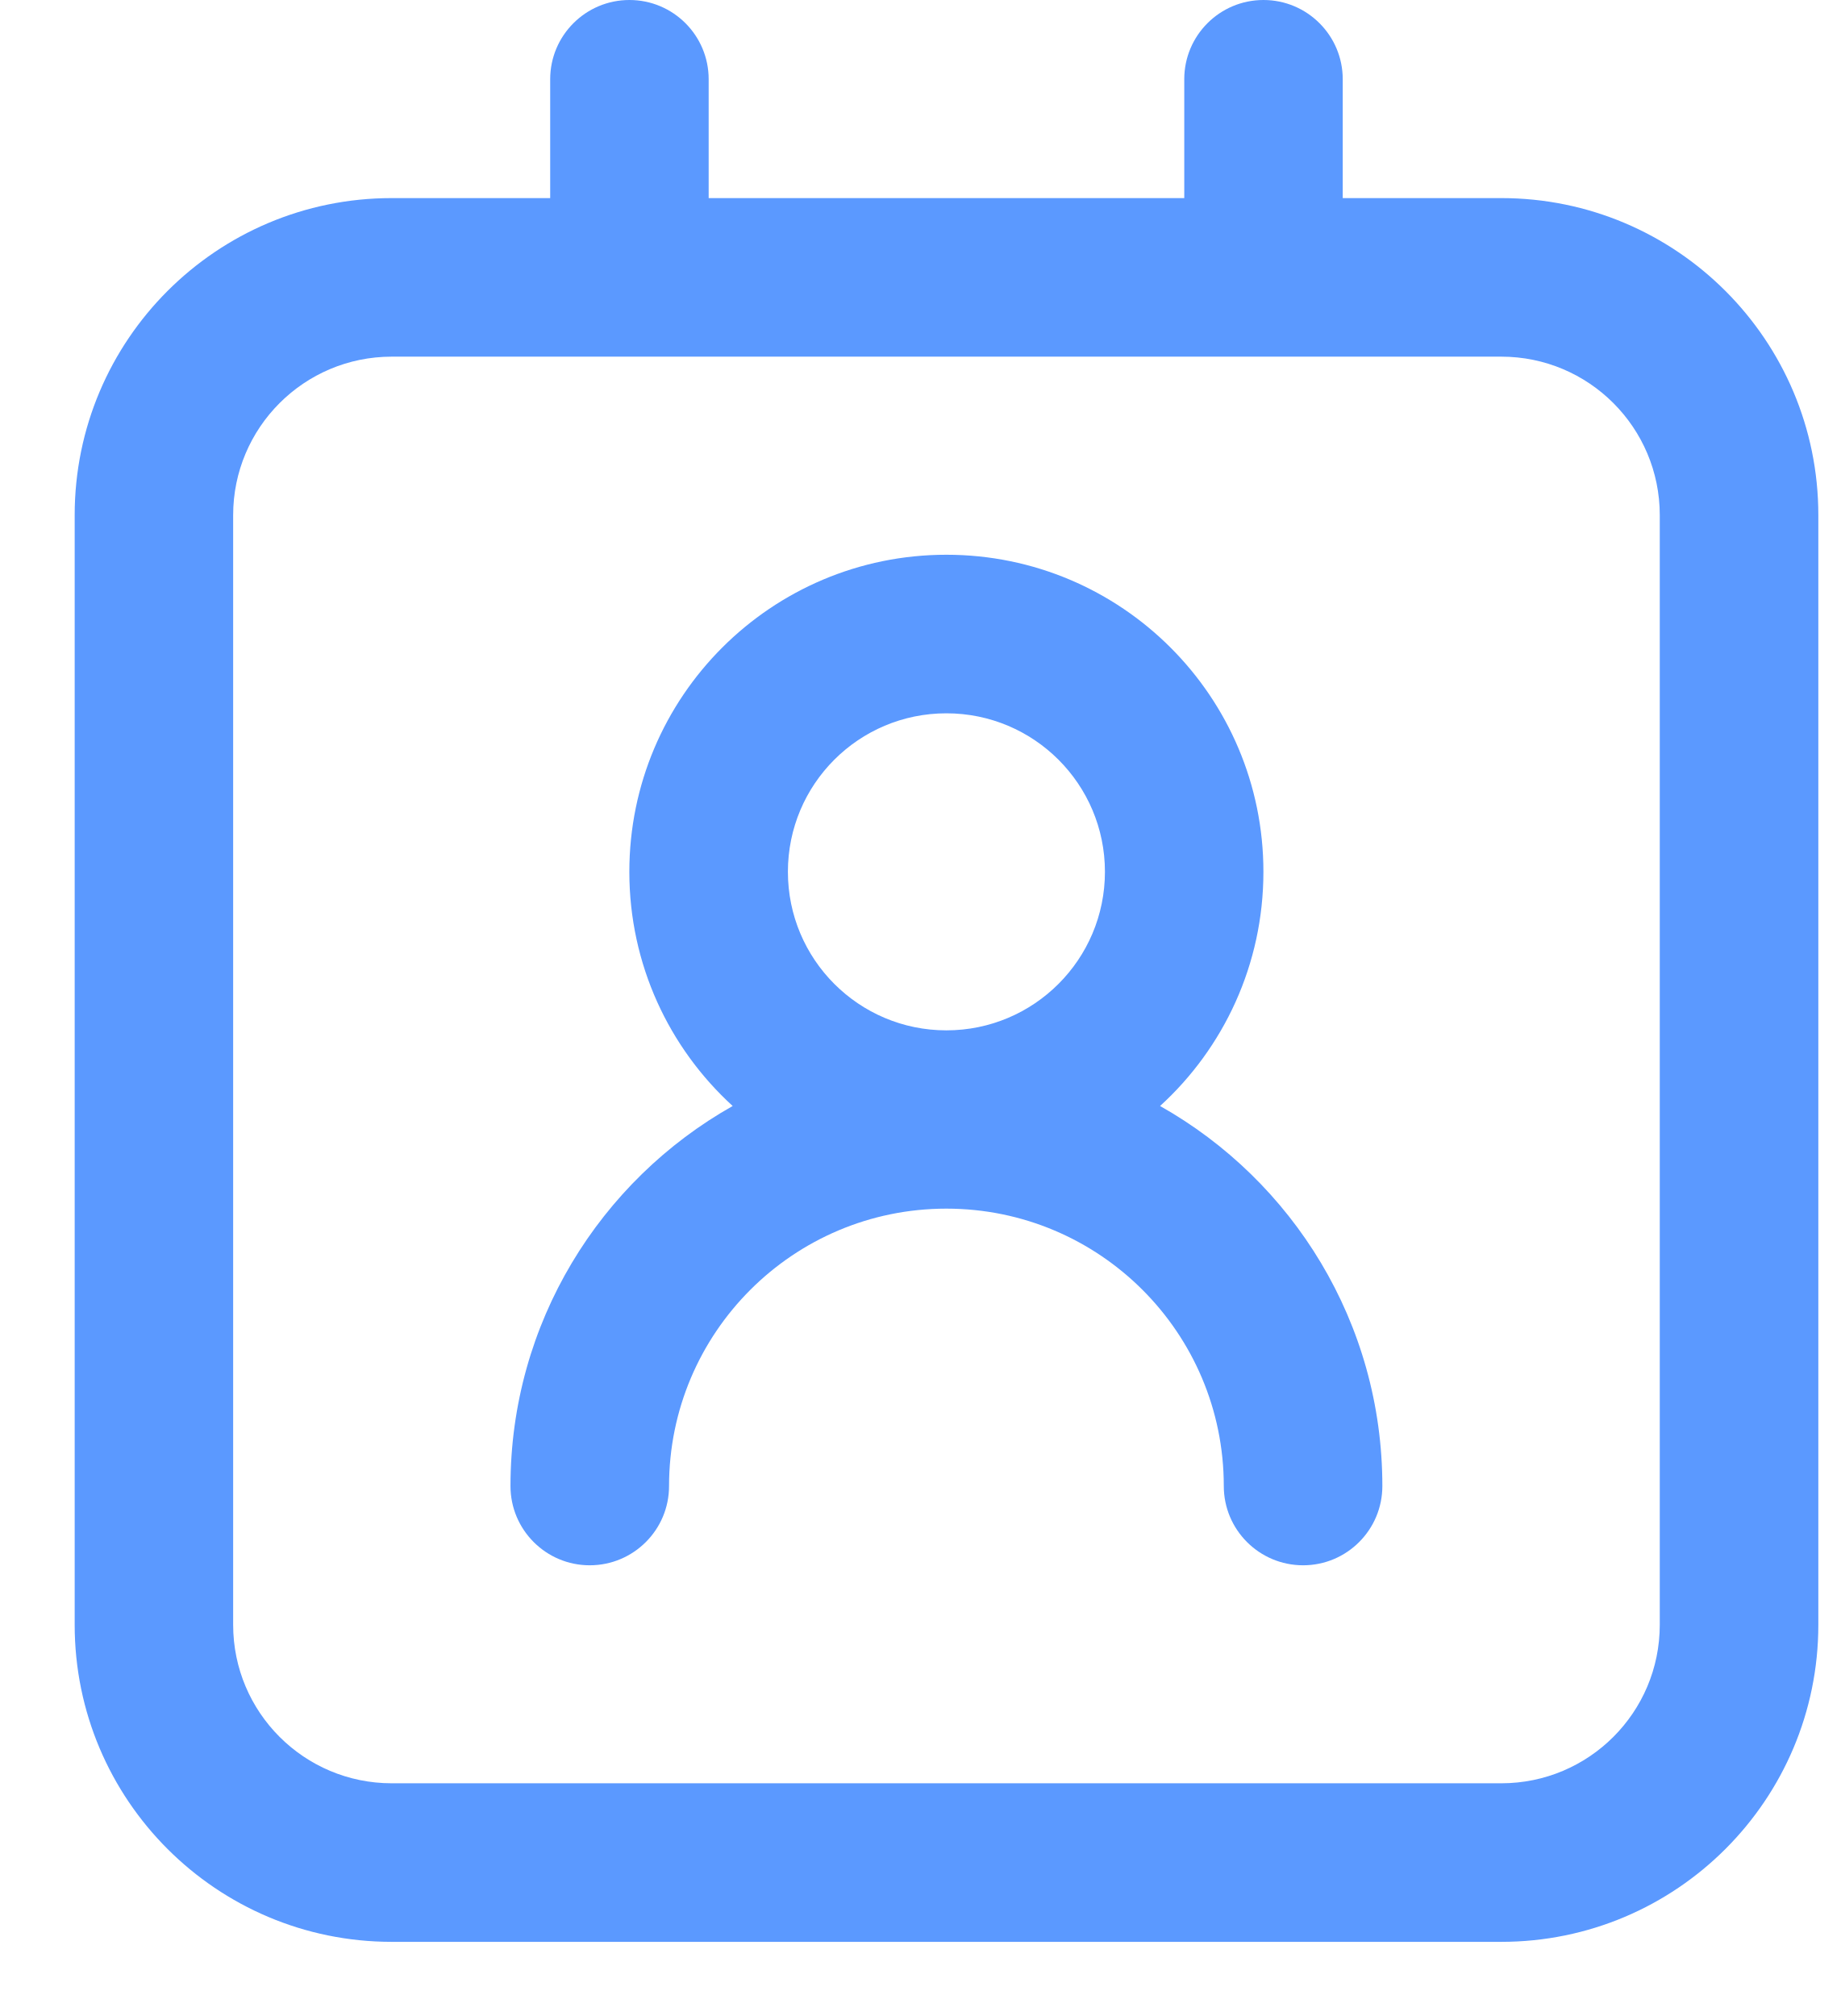
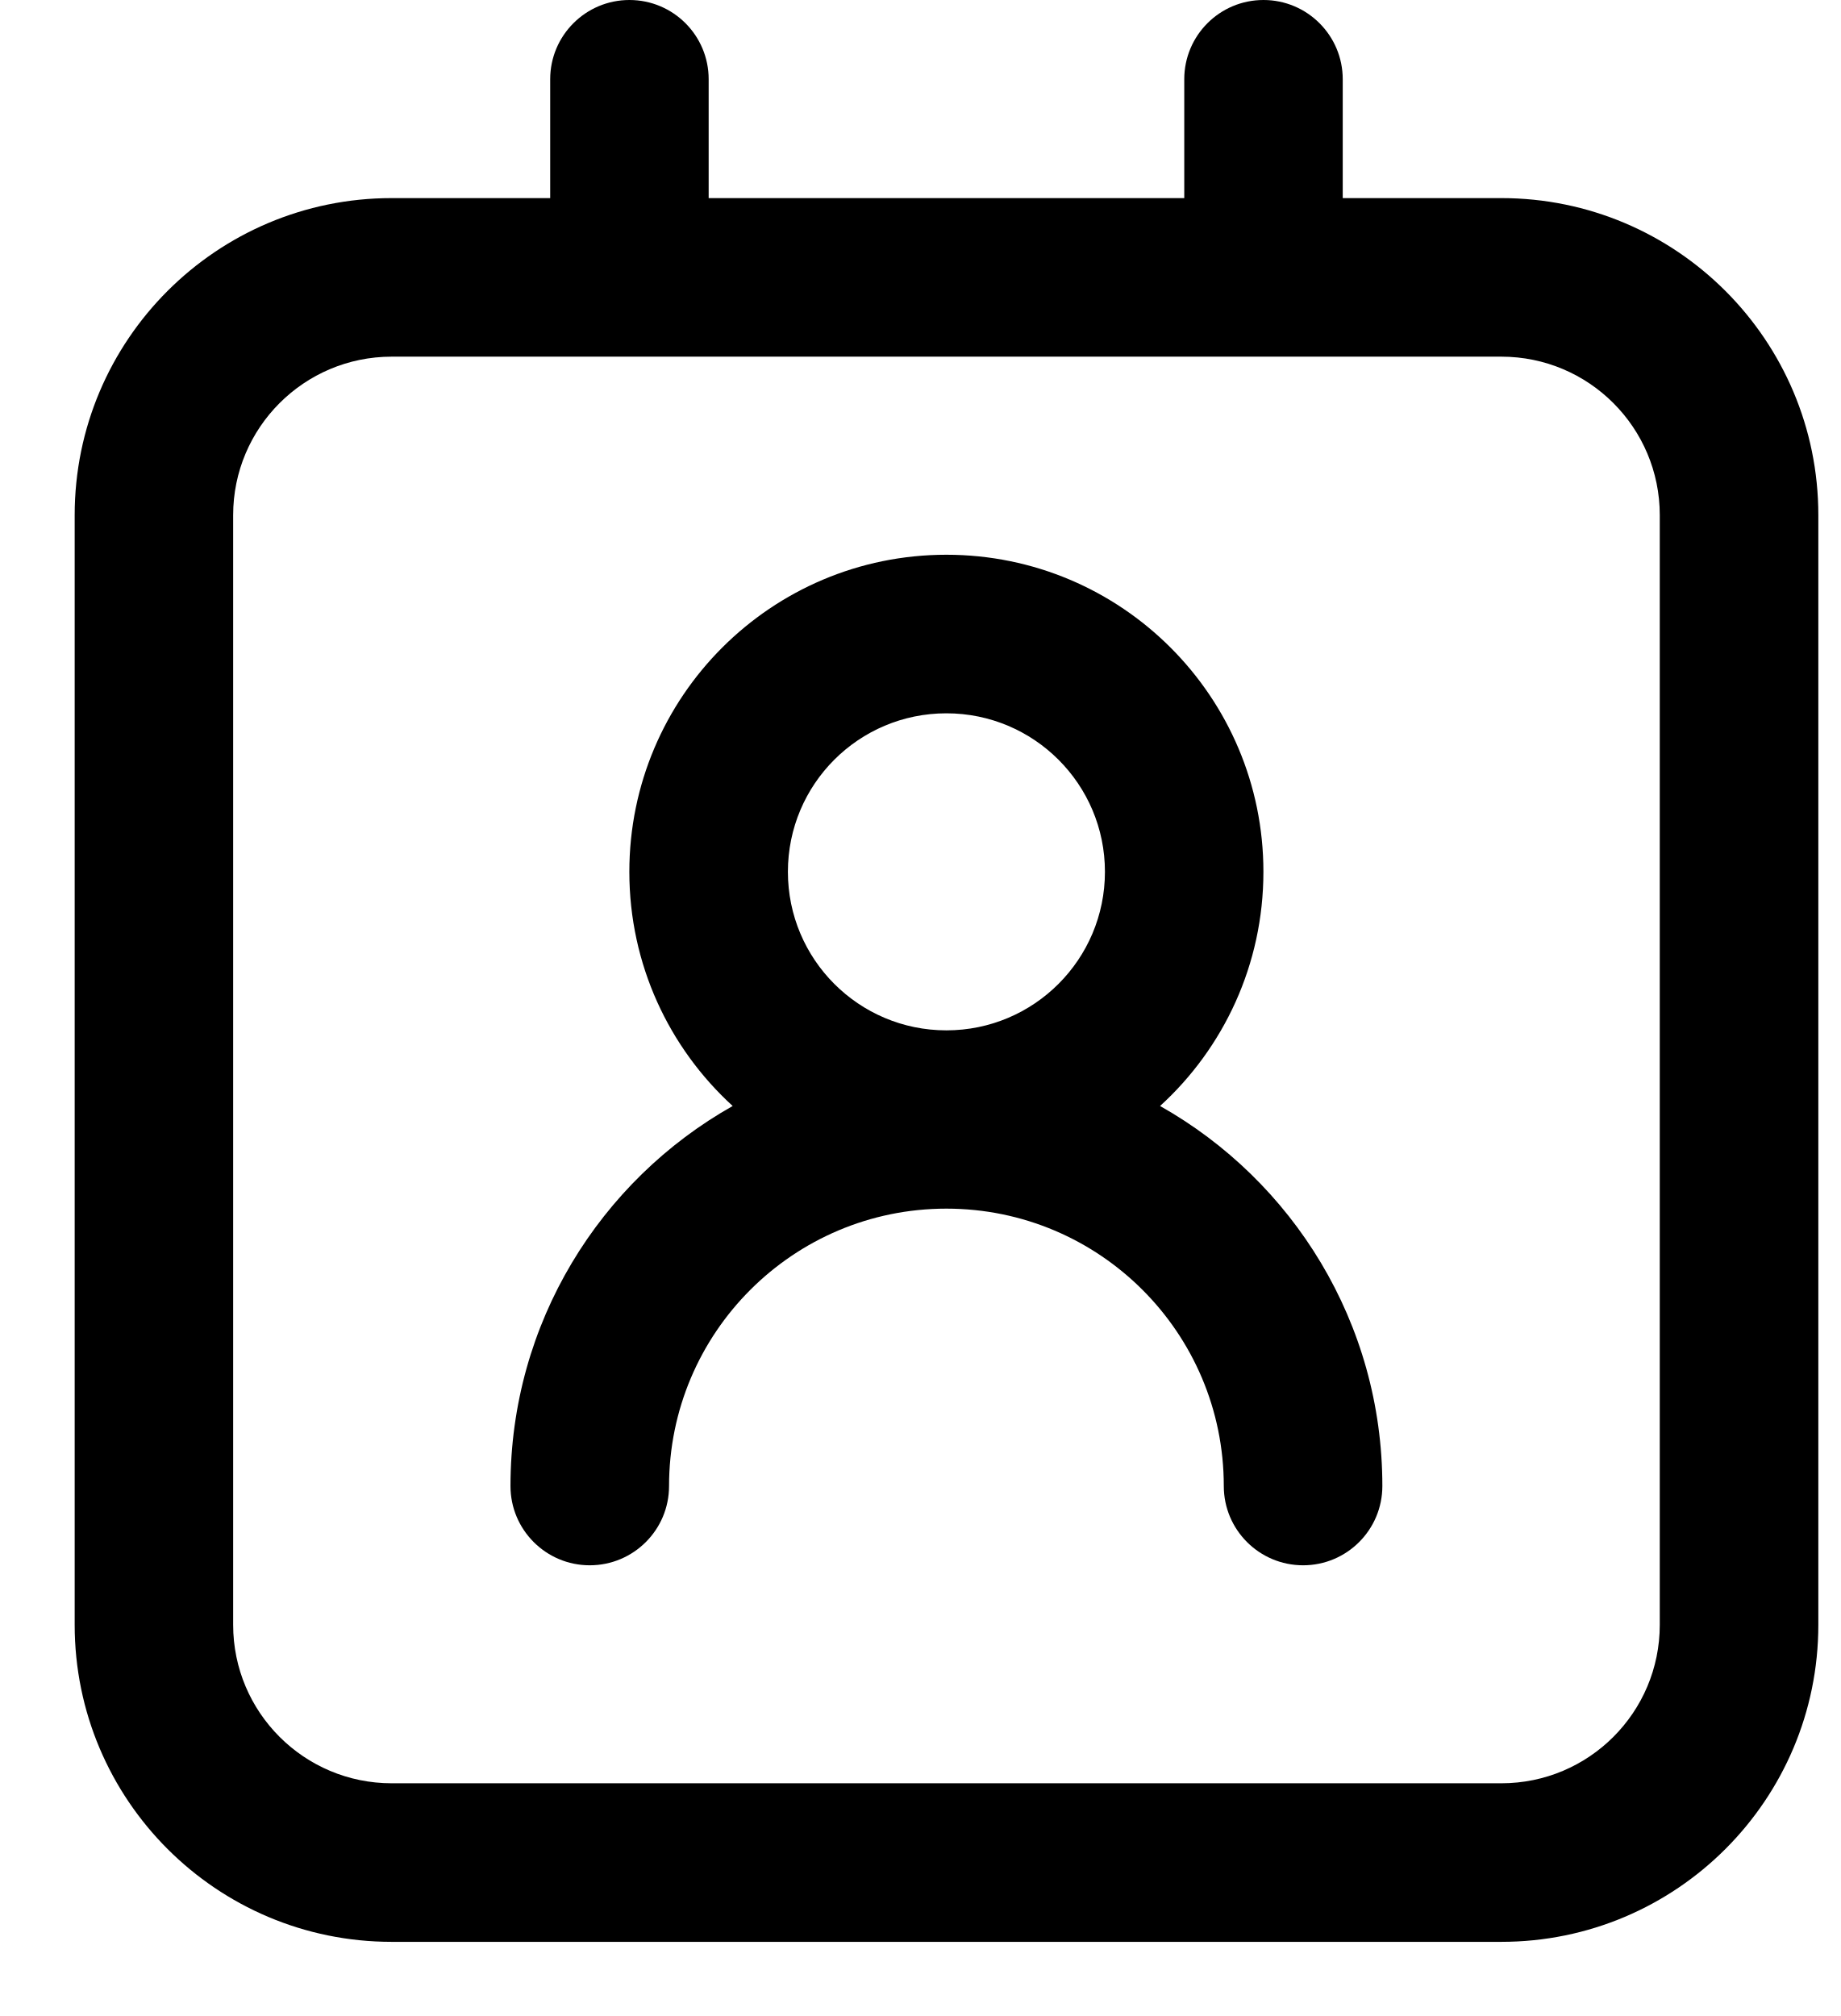
- <svg xmlns="http://www.w3.org/2000/svg" width="21" height="23" viewBox="0 0 21 23" fill="none">
-   <path fill-rule="evenodd" clip-rule="evenodd" d="M8.989 9.946C8.989 8.947 9.798 8.138 10.797 8.138C11.796 8.138 12.606 8.947 12.606 9.946C12.606 10.945 11.796 11.755 10.797 11.755C9.798 11.755 8.989 10.945 8.989 9.946ZM10.797 6.329C8.8 6.329 7.18 7.948 7.18 9.946C7.18 11.005 7.635 11.957 8.359 12.618C6.846 13.471 5.824 15.093 5.824 16.954C5.824 17.453 6.229 17.858 6.728 17.858C7.228 17.858 7.633 17.453 7.633 16.954C7.633 15.206 9.05 13.789 10.797 13.789C12.545 13.789 13.962 15.206 13.962 16.954C13.962 17.453 14.367 17.858 14.867 17.858C15.366 17.858 15.771 17.453 15.771 16.954C15.771 15.093 14.749 13.471 13.235 12.618C13.96 11.957 14.414 11.004 14.414 9.946C14.414 7.948 12.795 6.329 10.797 6.329Z" fill="#5B99FF" />
-   <path fill-rule="evenodd" clip-rule="evenodd" d="M7.181 0C7.681 0 8.085 0.405 8.085 0.904V2.26H13.511V0.904C13.511 0.405 13.915 0 14.415 0C14.914 0 15.319 0.405 15.319 0.904V2.26H17.128C19.125 2.26 20.745 3.88 20.745 5.877V18.537C20.745 20.534 19.125 22.154 17.128 22.154H4.469C2.471 22.154 0.852 20.534 0.852 18.537V5.877C0.852 3.88 2.471 2.26 4.469 2.26H6.277V0.904C6.277 0.405 6.682 0 7.181 0ZM4.469 4.069C3.47 4.069 2.66 4.879 2.66 5.877V18.537C2.66 19.536 3.47 20.345 4.469 20.345H17.128C18.127 20.345 18.936 19.536 18.936 18.537V5.877C18.936 4.879 18.127 4.069 17.128 4.069H4.469Z" fill="#5B99FF" />
+ <svg xmlns="http://www.w3.org/2000/svg" width="21" height="23" viewBox="0 0 21 23" fill="currentColor">
+   <path fill-rule="evenodd" clip-rule="evenodd" d="M8.989 9.946C8.989 8.947 9.798 8.138 10.797 8.138C11.796 8.138 12.606 8.947 12.606 9.946C12.606 10.945 11.796 11.755 10.797 11.755C9.798 11.755 8.989 10.945 8.989 9.946ZM10.797 6.329C8.8 6.329 7.18 7.948 7.18 9.946C7.18 11.005 7.635 11.957 8.359 12.618C6.846 13.471 5.824 15.093 5.824 16.954C5.824 17.453 6.229 17.858 6.728 17.858C7.228 17.858 7.633 17.453 7.633 16.954C7.633 15.206 9.05 13.789 10.797 13.789C12.545 13.789 13.962 15.206 13.962 16.954C13.962 17.453 14.367 17.858 14.867 17.858C15.366 17.858 15.771 17.453 15.771 16.954C15.771 15.093 14.749 13.471 13.235 12.618C13.96 11.957 14.414 11.004 14.414 9.946C14.414 7.948 12.795 6.329 10.797 6.329Z" fill="currentColor" />
+   <path fill-rule="evenodd" clip-rule="evenodd" d="M7.181 0C7.681 0 8.085 0.405 8.085 0.904V2.26H13.511V0.904C13.511 0.405 13.915 0 14.415 0C14.914 0 15.319 0.405 15.319 0.904V2.26H17.128C19.125 2.26 20.745 3.88 20.745 5.877V18.537C20.745 20.534 19.125 22.154 17.128 22.154H4.469C2.471 22.154 0.852 20.534 0.852 18.537V5.877C0.852 3.88 2.471 2.26 4.469 2.26H6.277V0.904C6.277 0.405 6.682 0 7.181 0ZM4.469 4.069C3.47 4.069 2.66 4.879 2.66 5.877V18.537C2.66 19.536 3.47 20.345 4.469 20.345H17.128C18.127 20.345 18.936 19.536 18.936 18.537V5.877C18.936 4.879 18.127 4.069 17.128 4.069H4.469Z" fill="currentColor" />
</svg>
